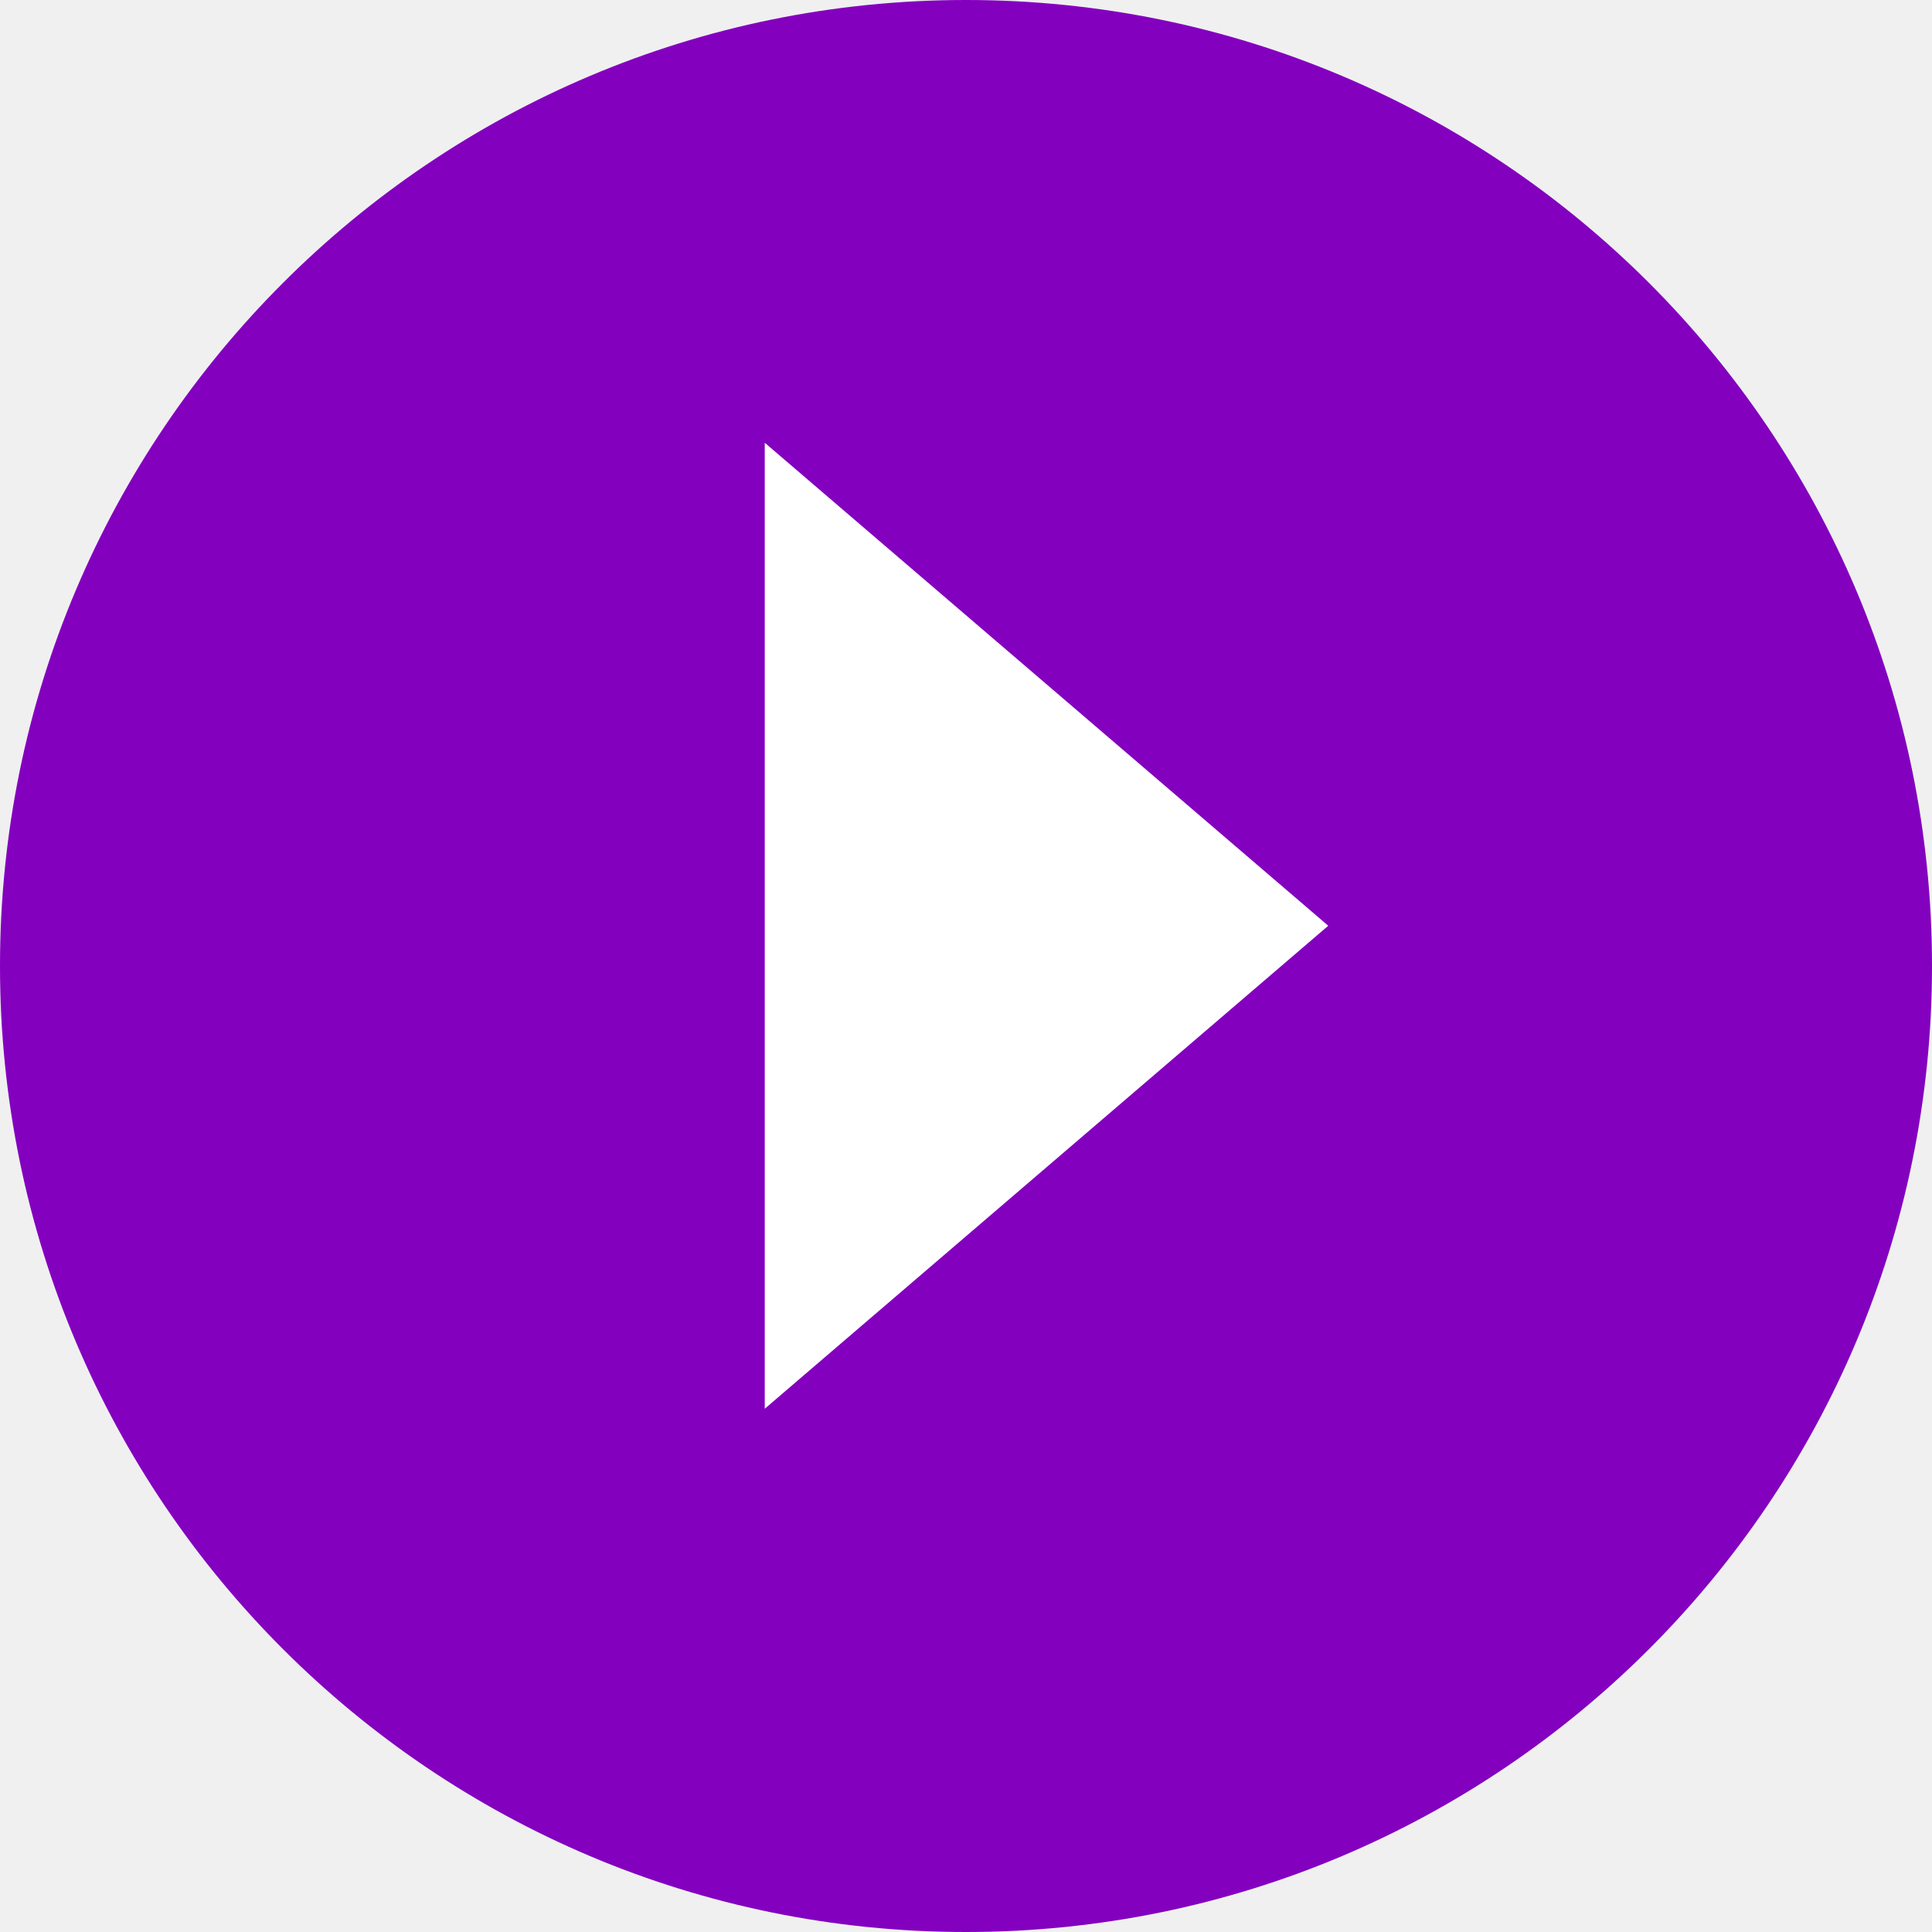
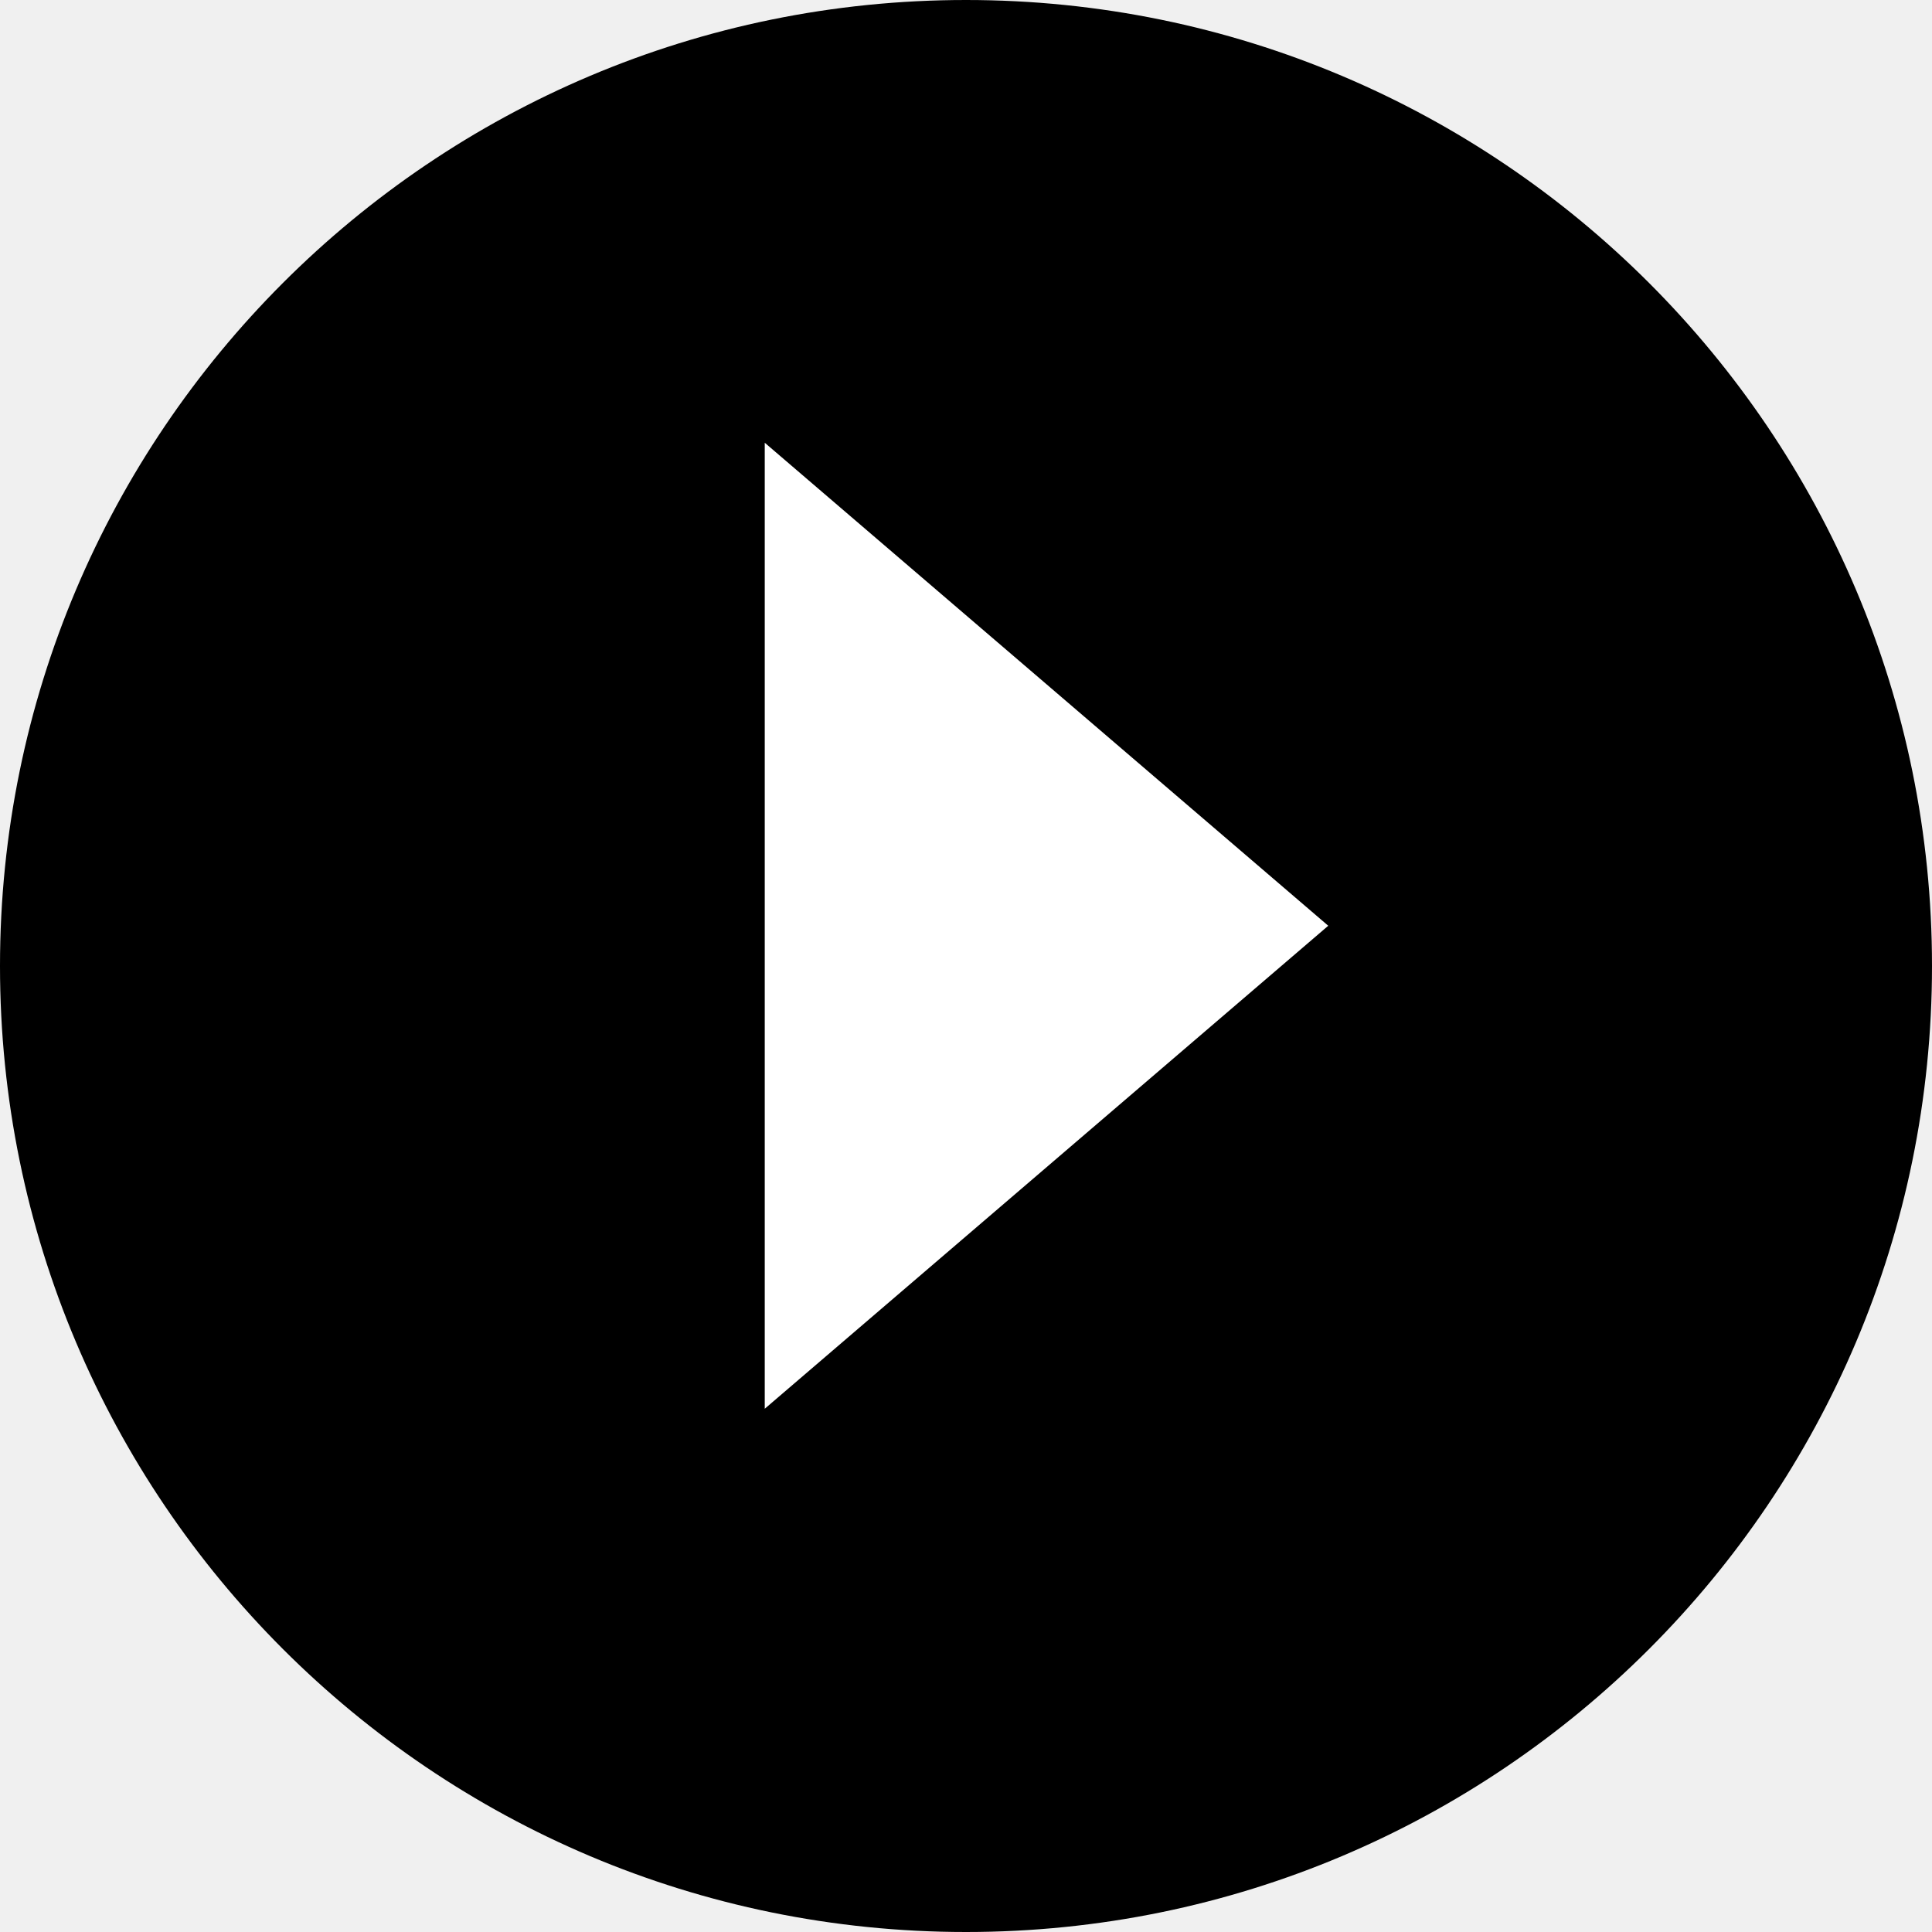
<svg xmlns="http://www.w3.org/2000/svg" width="24px" height="24px" viewBox="0 0 24 24" version="1.1">
  <g id="play" stroke="none" stroke-width="1" fill="none" fill-rule="evenodd">
    <g id="Group-9">
-       <g id="Group-5-Copy" fill="#8300BF">
+       <g id="Group-5-Copy" fill="currentColor">
        <circle id="Oval-Copy" cx="12" cy="12" r="12" />
      </g>
      <polygon id="Triangle" fill="#FFFFFF" class="st0" transform="translate(13, 11.5) rotate(-270) translate(-13, -11.5) " points="13 8 19 15 7 15" />
    </g>
  </g>
</svg>
